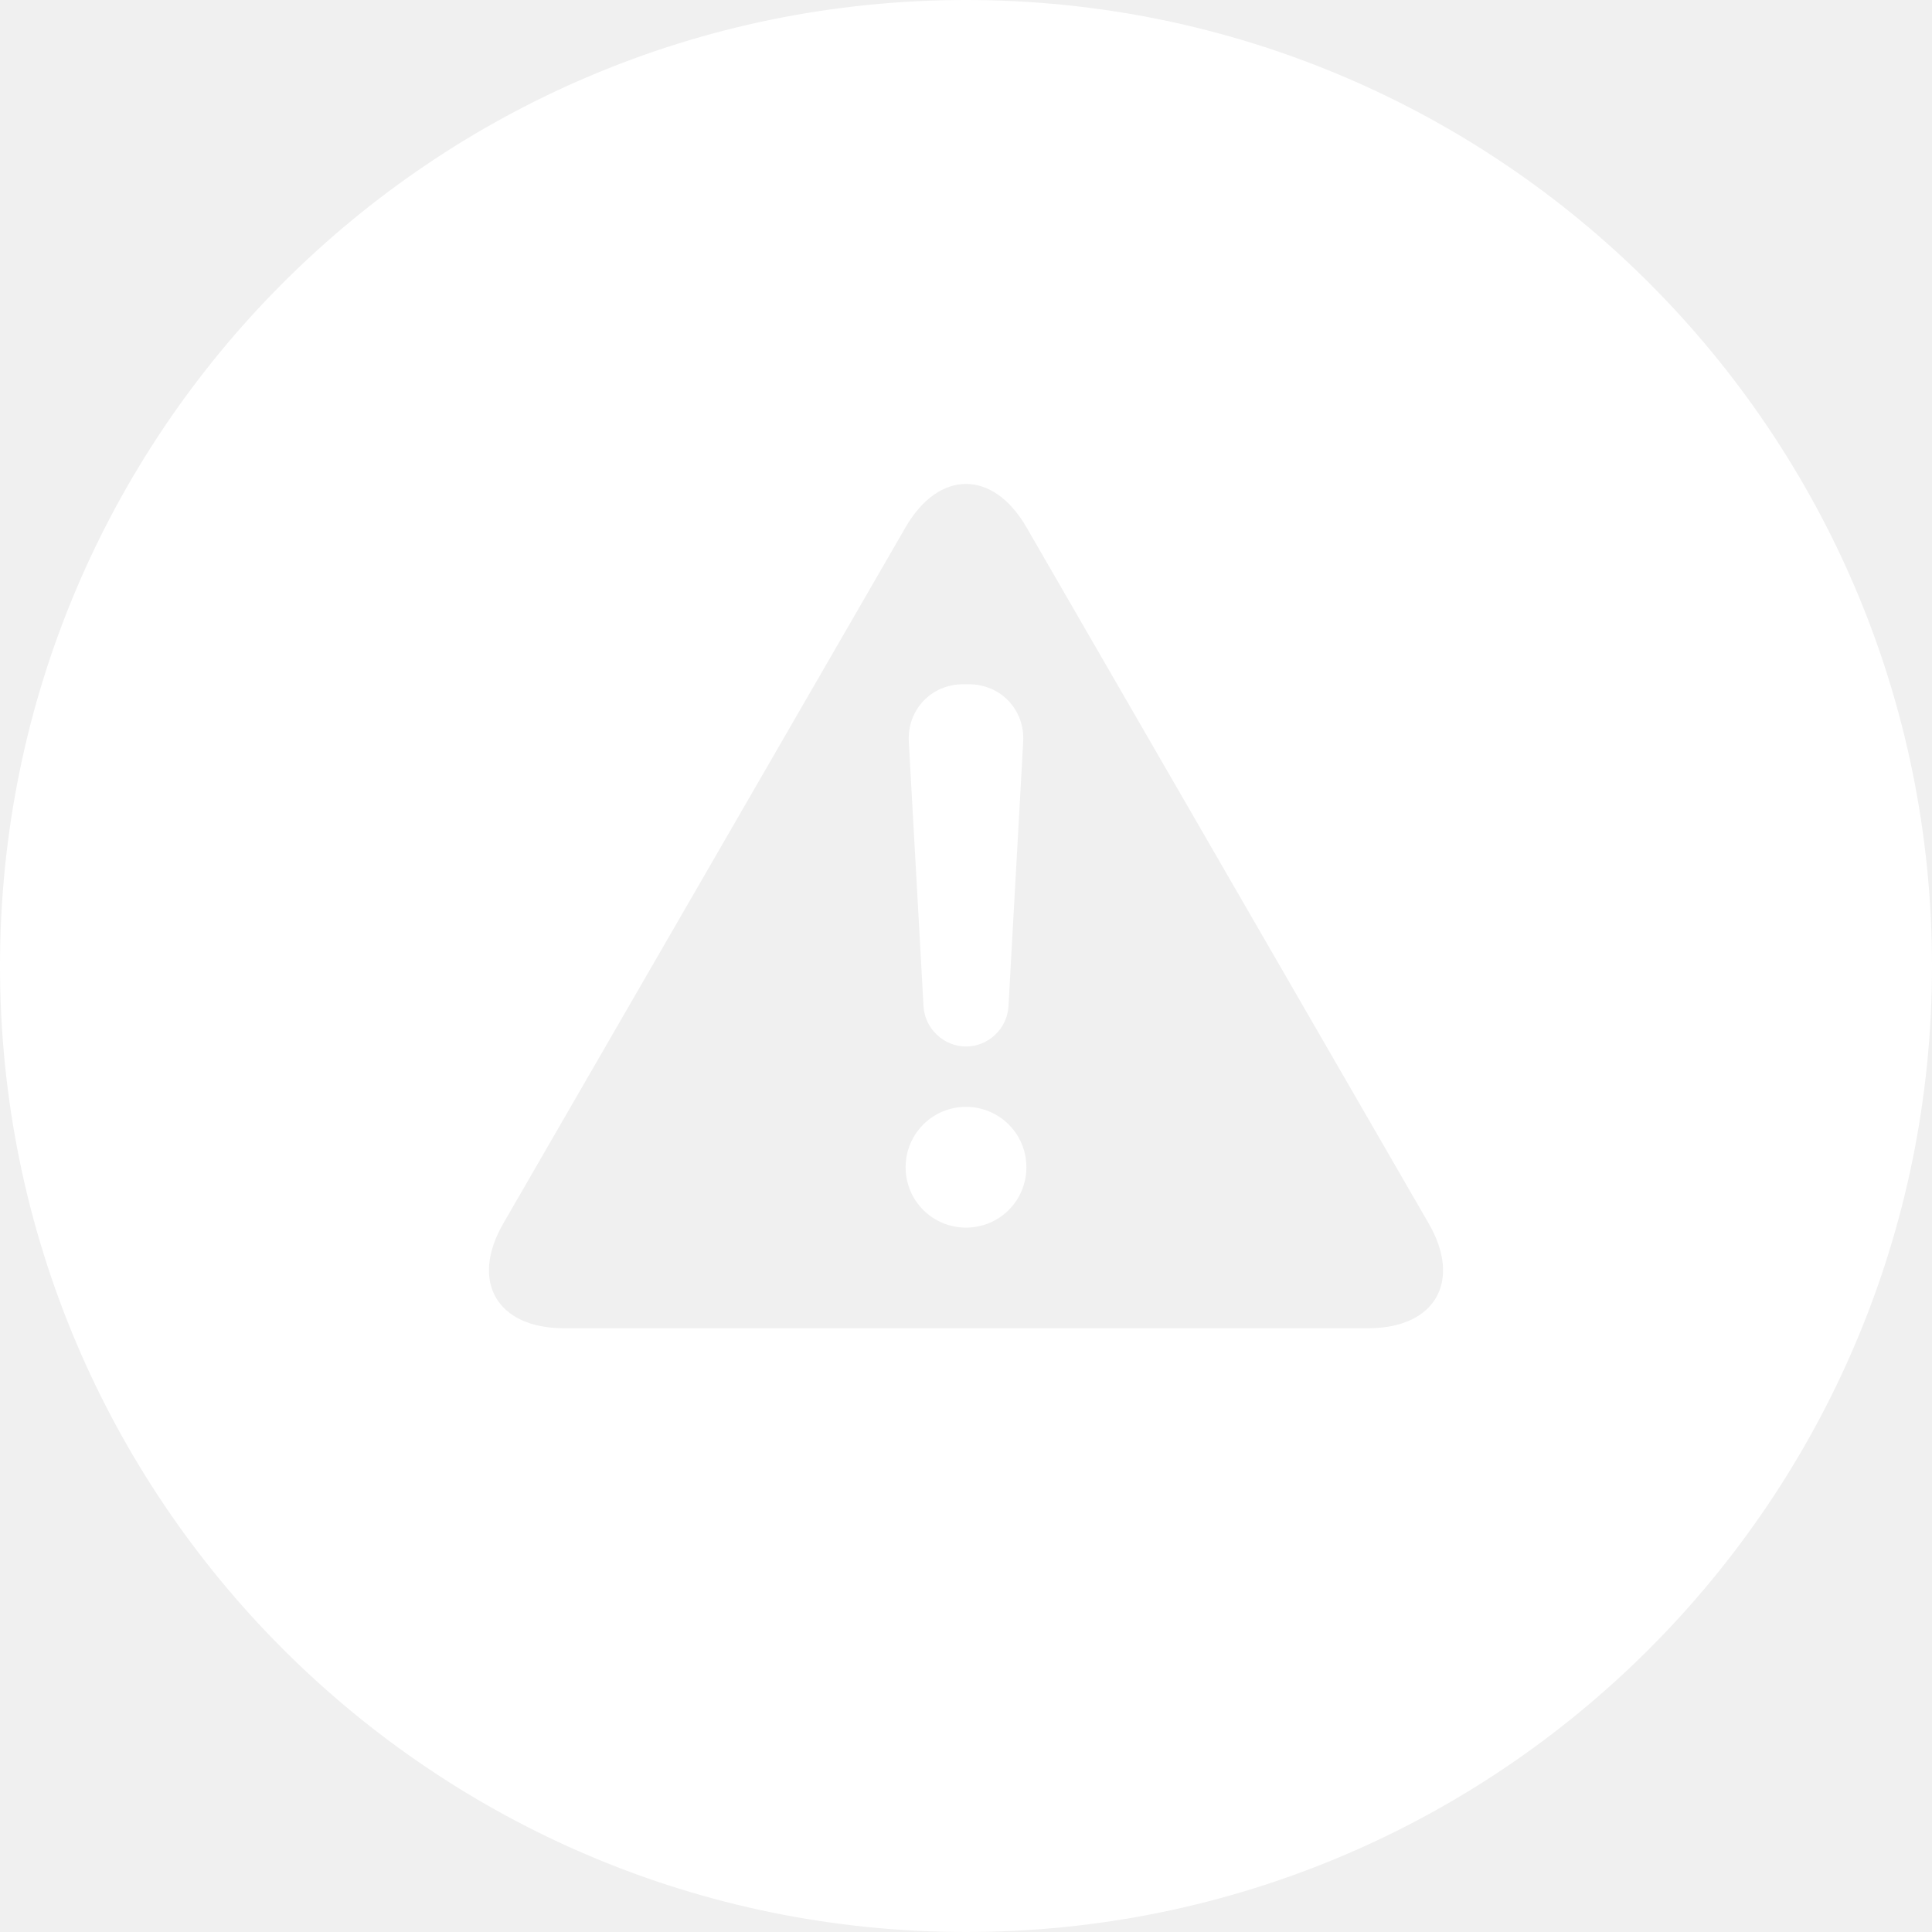
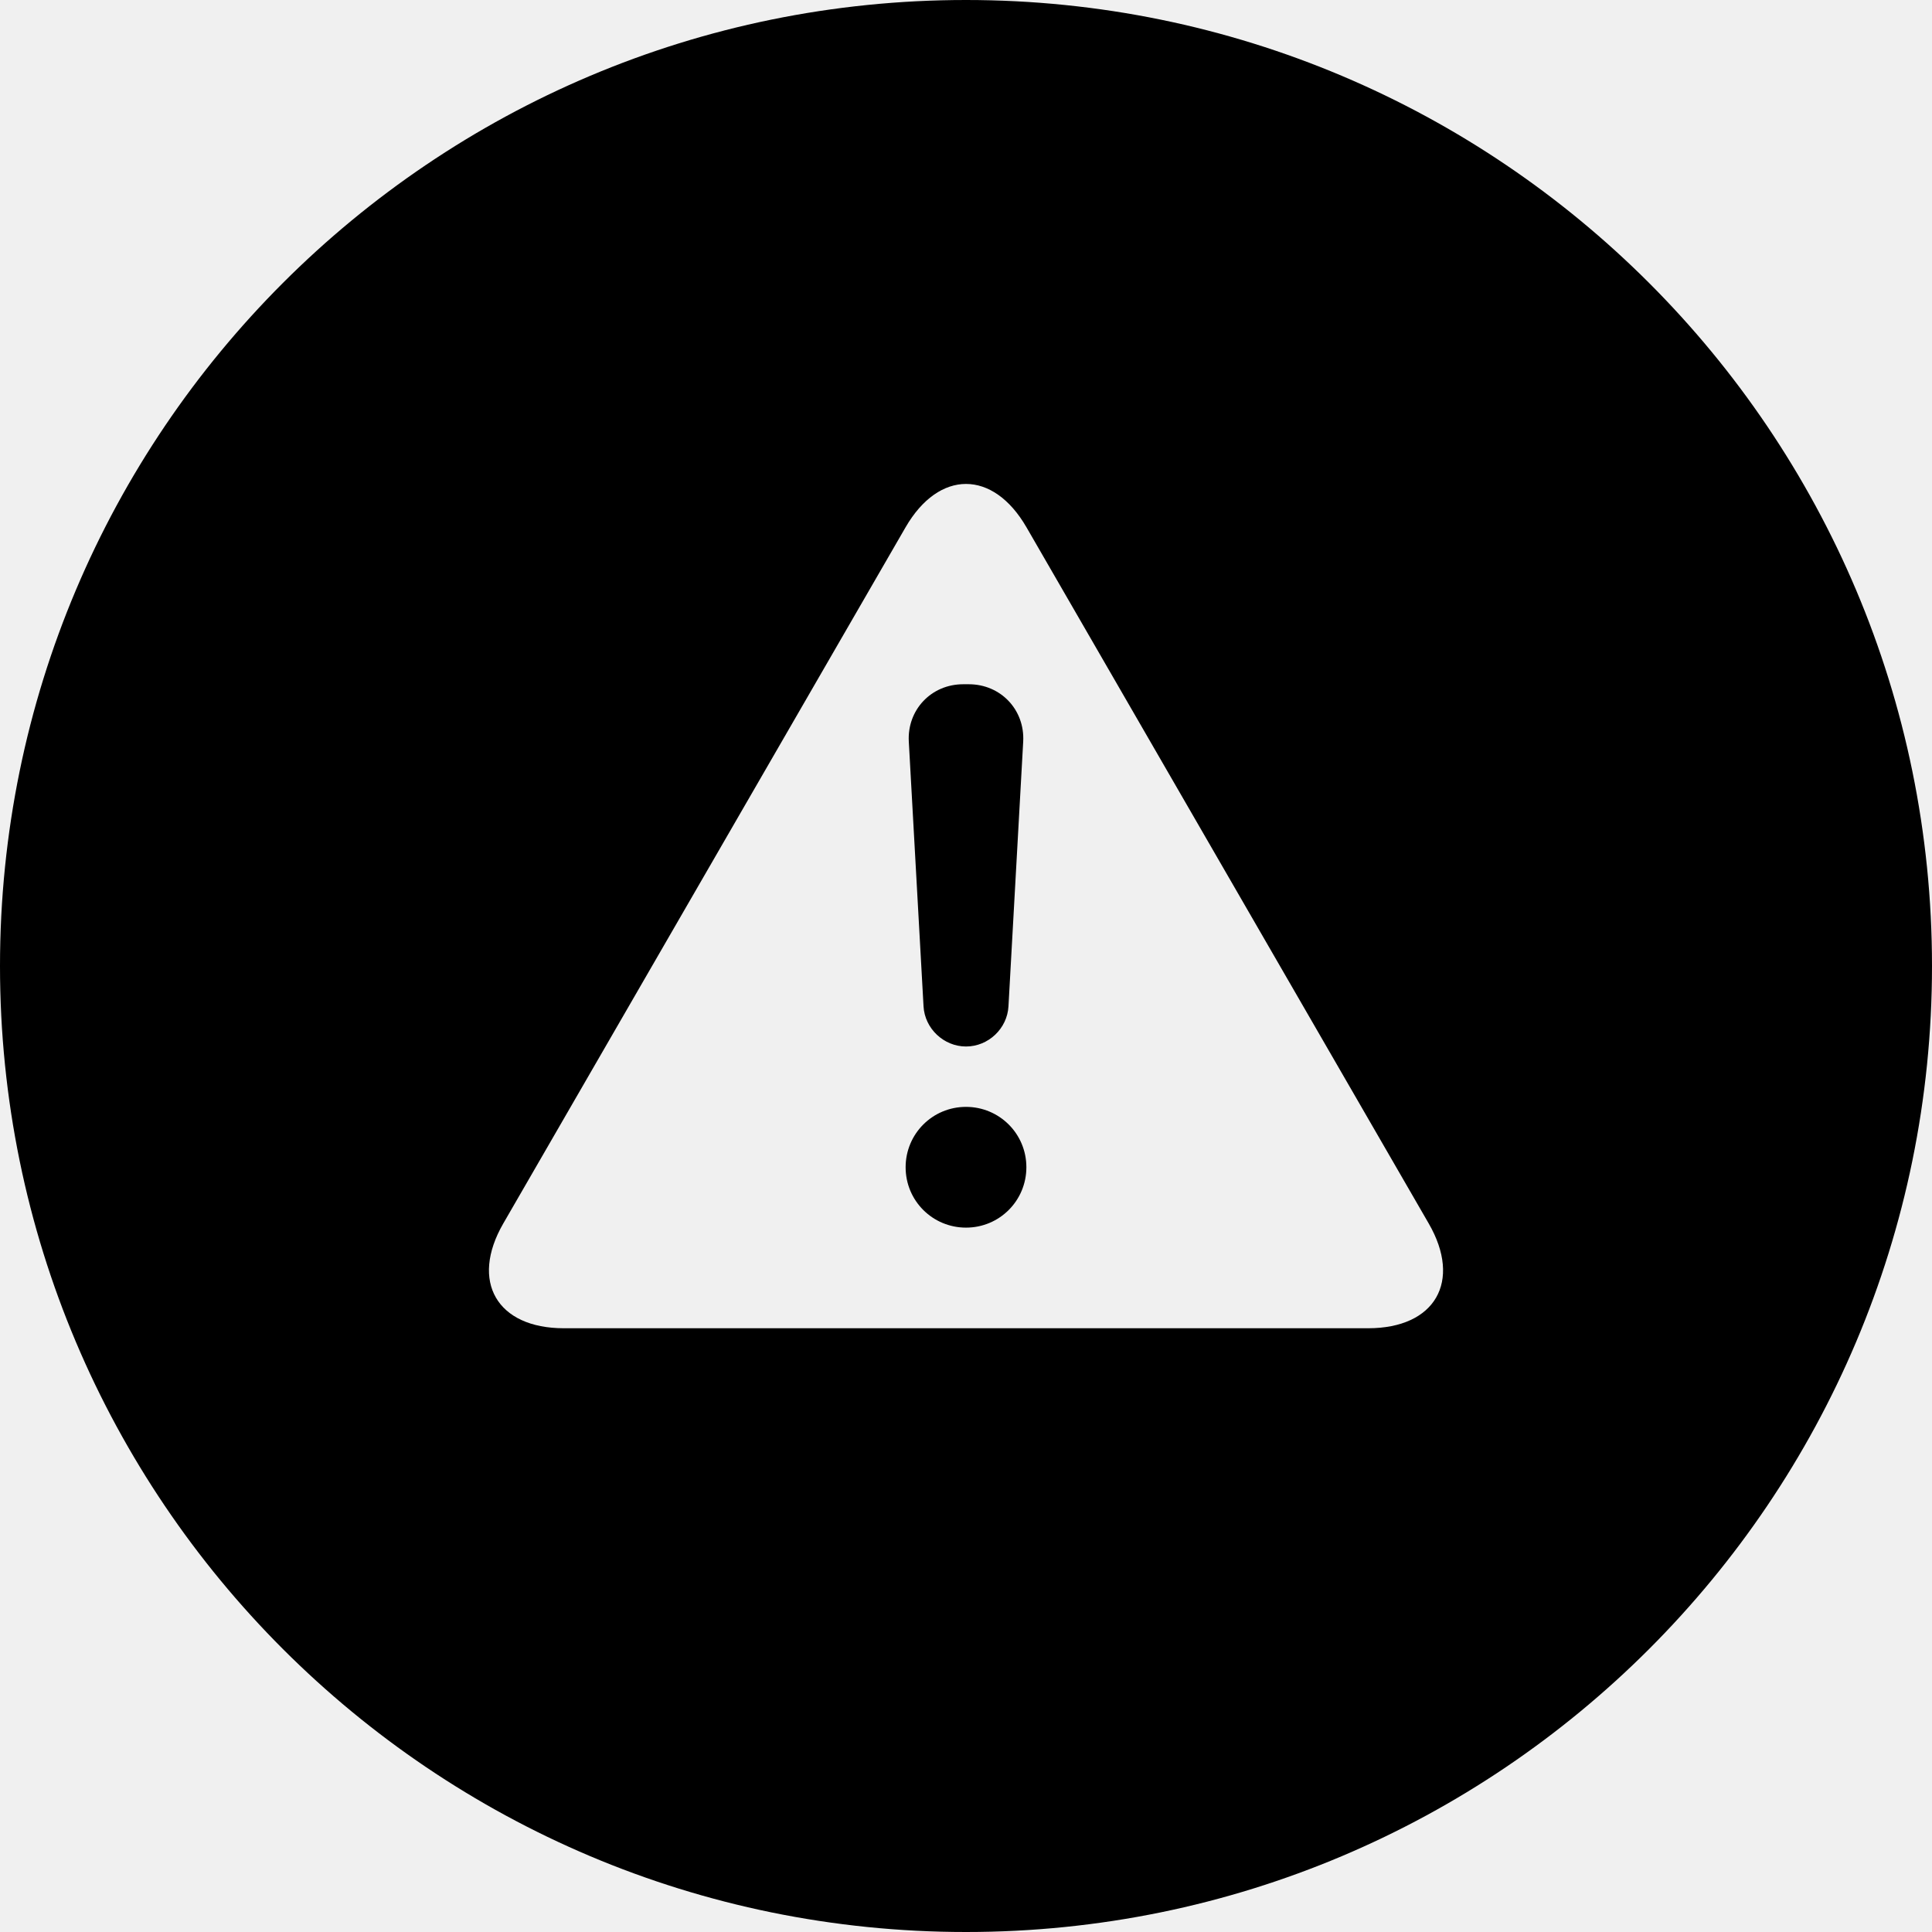
<svg xmlns="http://www.w3.org/2000/svg" width="48" height="48" viewBox="0 0 48 48">
-   <path fill="#FFFFFF" fill-rule="evenodd" d="M24,48 C37.255,48 48,37.255 48,24 C48,10.745 37.255,0 24,0 C10.745,0 0,10.745 0,24 C0,37.255 10.745,48 24,48 Z M22.497,13.103 C23.327,11.665 24.672,11.662 25.504,13.103 L35.496,30.397 C36.327,31.835 35.657,33 33.992,33 L14.008,33 C12.347,33 11.672,31.838 12.504,30.397 L22.497,13.103 Z M22.579,18.426 C22.535,17.638 23.136,17 23.93,17 L24.07,17 C24.86,17 25.465,17.633 25.421,18.426 L25.055,25.002 C25.025,25.553 24.556,26 24,26 C23.448,26 22.975,25.554 22.945,25.002 L22.579,18.426 Z M22.5,29 C22.5,28.172 23.166,27.5 24,27.5 C24.828,27.5 25.5,28.166 25.5,29 C25.5,29.828 24.834,30.5 24,30.5 C23.172,30.5 22.5,29.834 22.5,29 Z" />
+   <path fill-rule="evenodd" d="M24,48 C37.255,48 48,37.255 48,24 C48,10.745 37.255,0 24,0 C10.745,0 0,10.745 0,24 C0,37.255 10.745,48 24,48 Z M22.497,13.103 C23.327,11.665 24.672,11.662 25.504,13.103 L35.496,30.397 C36.327,31.835 35.657,33 33.992,33 L14.008,33 C12.347,33 11.672,31.838 12.504,30.397 L22.497,13.103 Z M22.579,18.426 C22.535,17.638 23.136,17 23.93,17 L24.07,17 C24.86,17 25.465,17.633 25.421,18.426 L25.055,25.002 C25.025,25.553 24.556,26 24,26 C23.448,26 22.975,25.554 22.945,25.002 L22.579,18.426 Z M22.5,29 C22.5,28.172 23.166,27.5 24,27.5 C24.828,27.5 25.5,28.166 25.5,29 C25.5,29.828 24.834,30.5 24,30.5 C23.172,30.5 22.5,29.834 22.5,29 Z" />
</svg>
